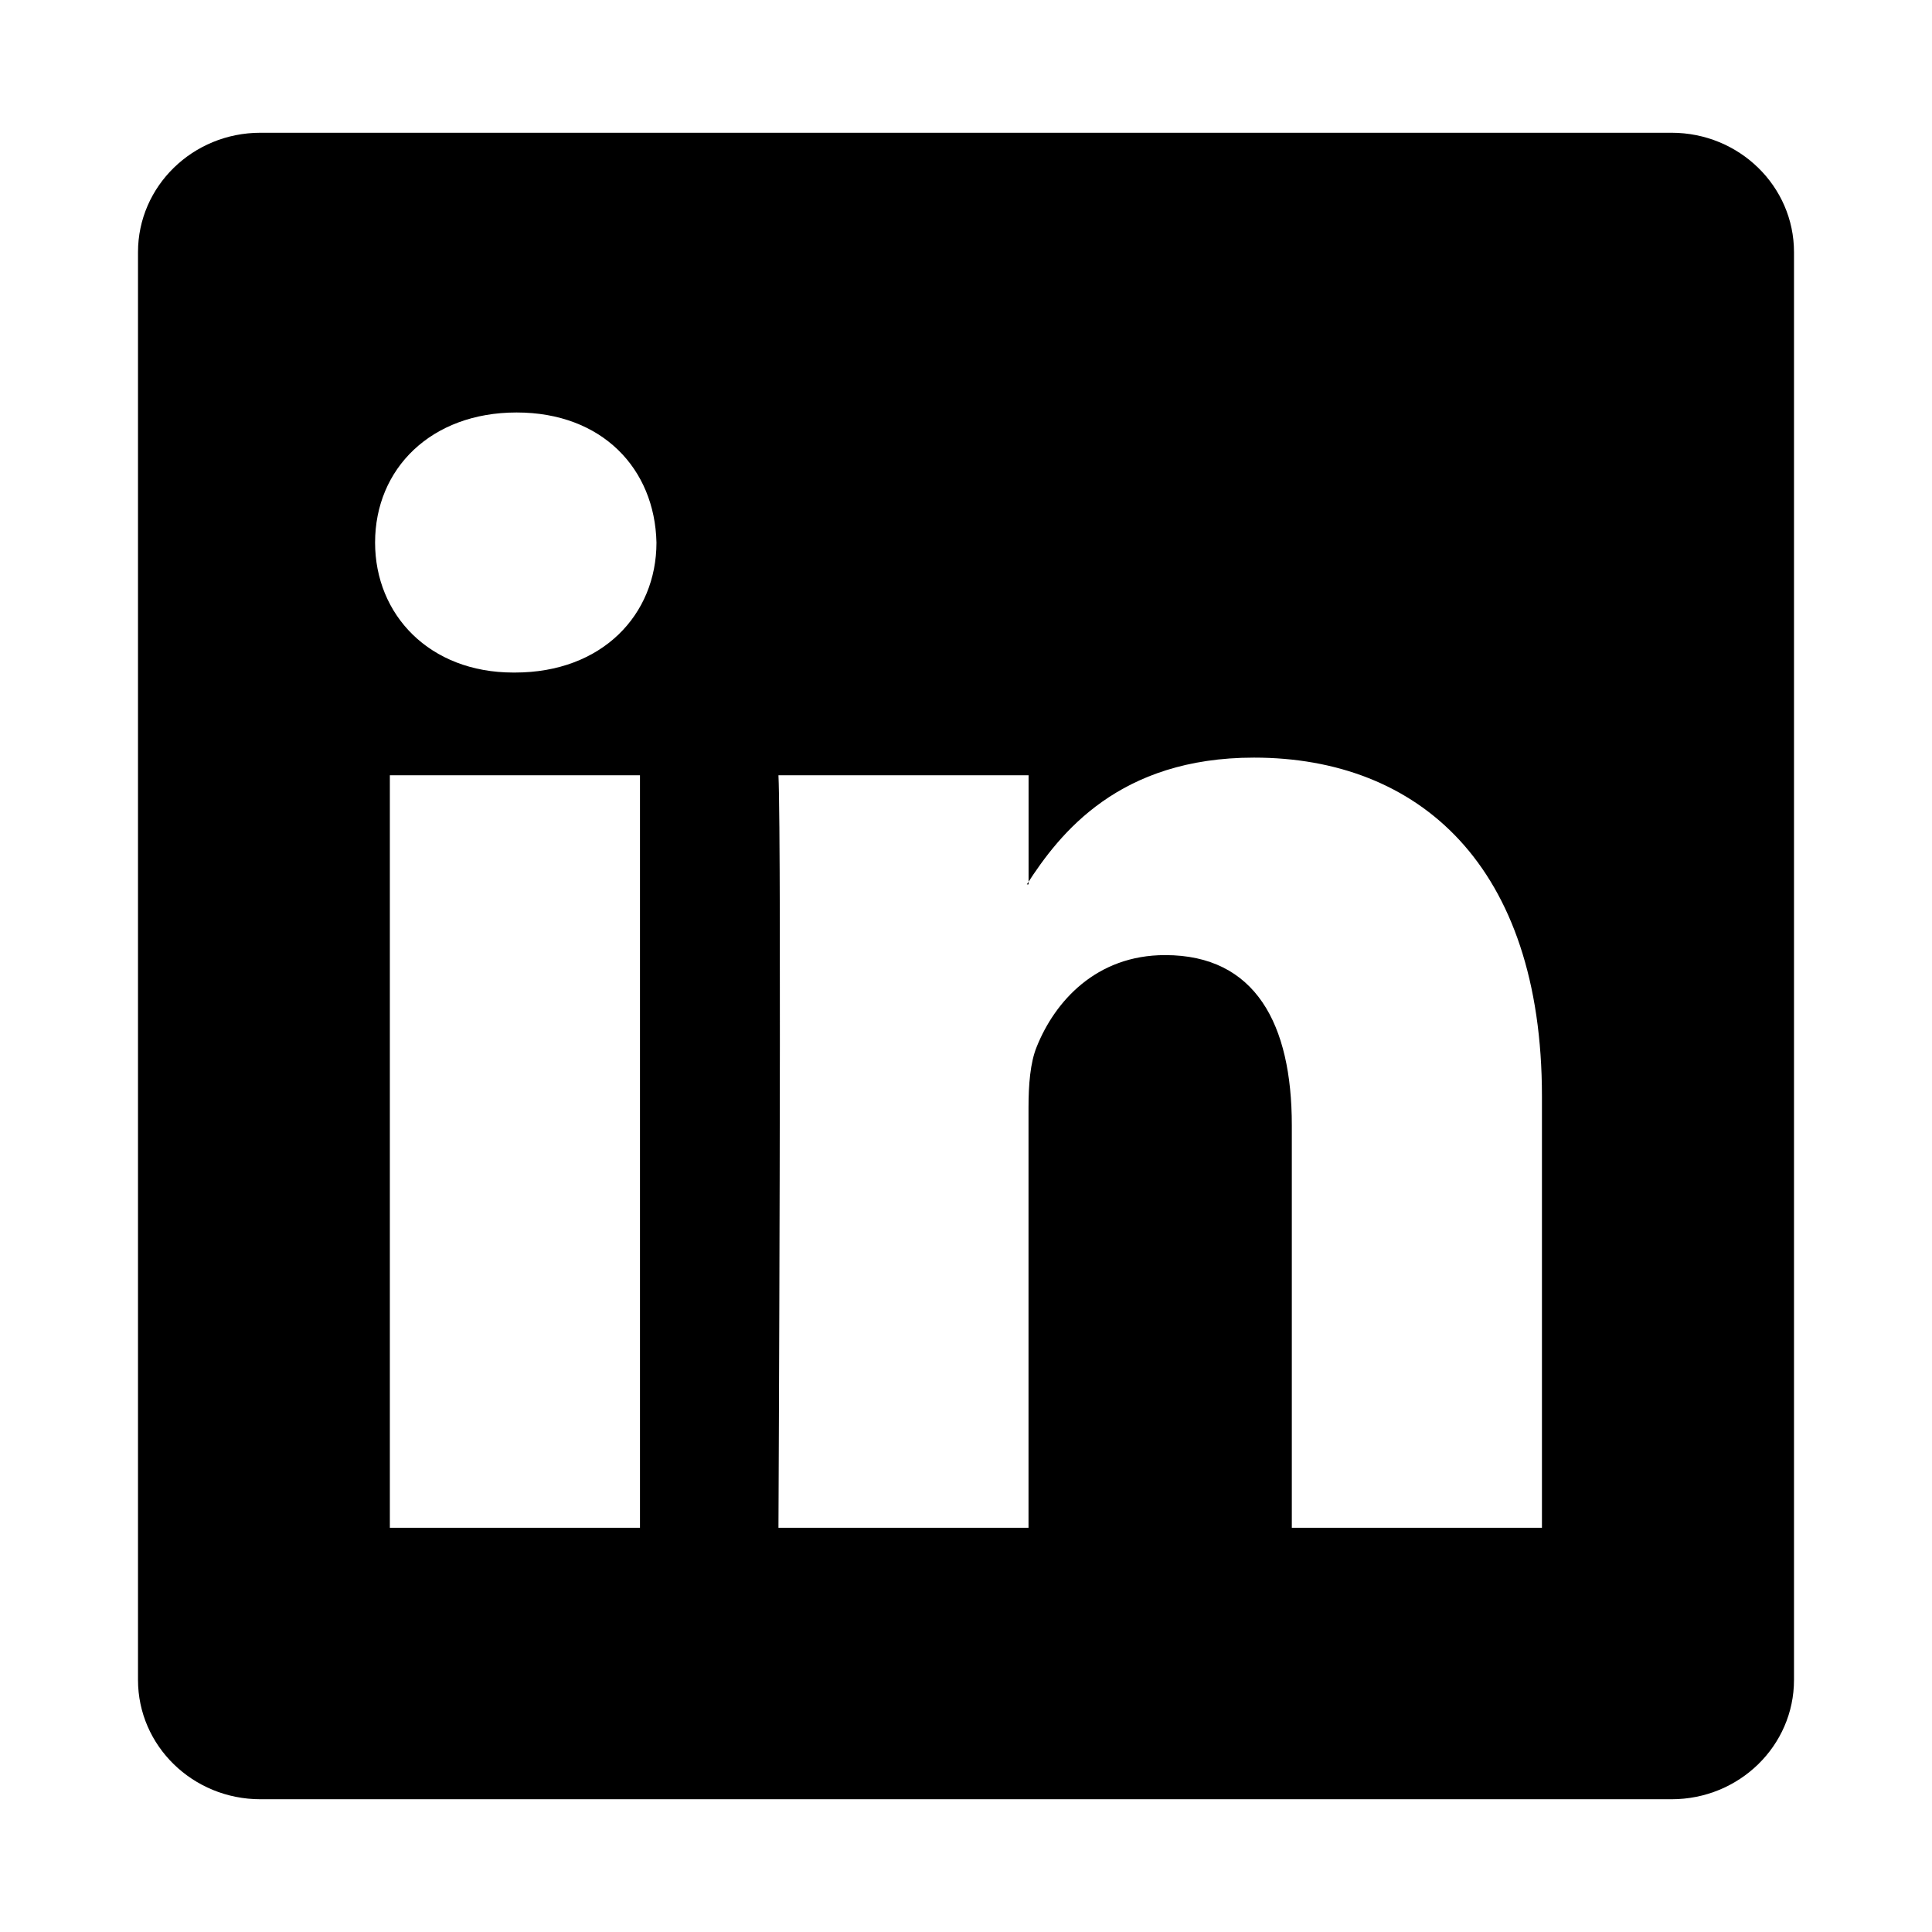
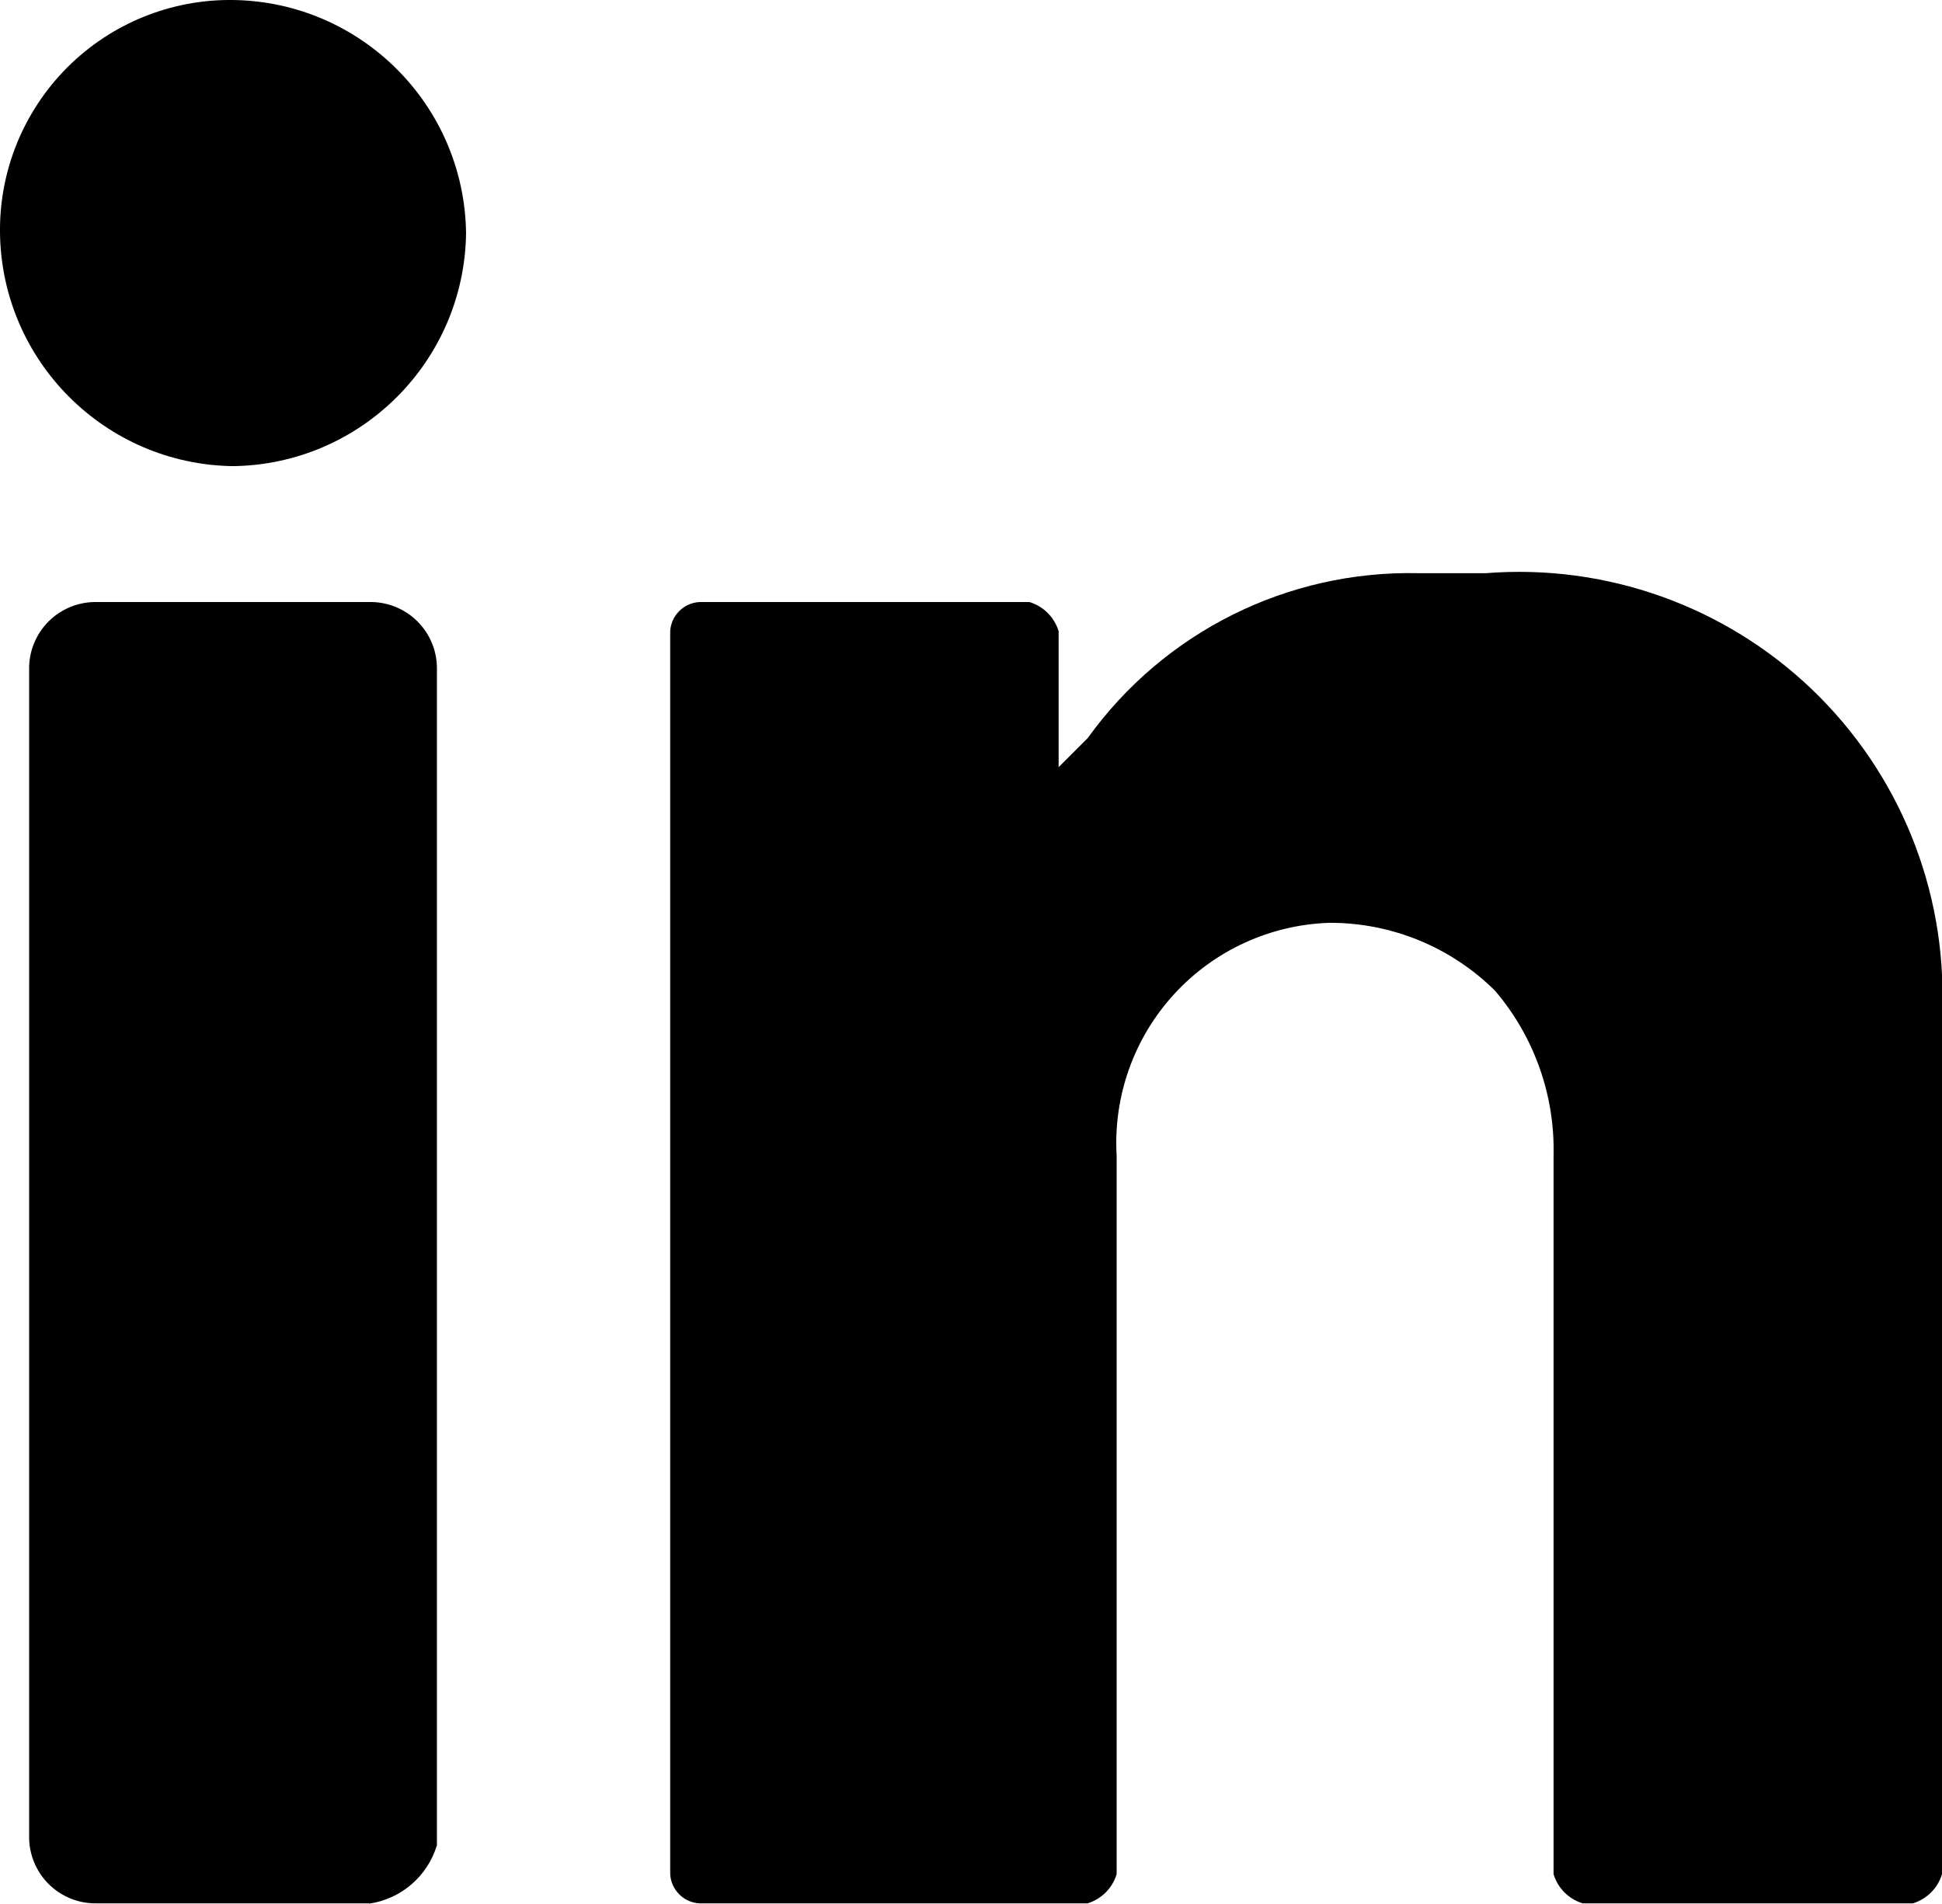
- <svg xmlns="http://www.w3.org/2000/svg" viewBox="0 0 28 28" fill="currentColor">
-   <path d="M2,3.654 C2,2.699 2.794,1.924 3.774,1.924 L24.226,1.924 C25.206,1.924 26,2.699 26,3.654 L26,24.346 C26,25.302 25.206,26.076 24.226,26.076 L3.774,26.076 C2.794,26.076 2,25.302 2,24.347 L2,3.654 L2,3.654 Z M9.275,22.142 L9.275,11.236 L5.65,11.236 L5.65,22.142 L9.276,22.142 L9.275,22.142 Z M7.463,9.747 C8.727,9.747 9.514,8.909 9.514,7.863 C9.49,6.793 8.727,5.978 7.487,5.978 C6.247,5.978 5.436,6.793 5.436,7.863 C5.436,8.909 6.223,9.747 7.44,9.747 L7.463,9.747 L7.463,9.747 Z M11.282,22.142 L14.906,22.142 L14.906,16.052 C14.906,15.726 14.93,15.4 15.026,15.168 C15.288,14.516 15.884,13.842 16.886,13.842 C18.197,13.842 18.722,14.842 18.722,16.308 L18.722,22.142 L22.347,22.142 L22.347,15.889 C22.347,12.539 20.558,10.98 18.174,10.98 C16.218,10.98 15.36,12.073 14.882,12.817 L14.907,12.817 L14.907,11.236 L11.282,11.236 C11.329,12.259 11.282,22.142 11.282,22.142 L11.282,22.142 Z" />
+ <svg xmlns="http://www.w3.org/2000/svg" id="linkedin" width="36.522" height="35.794" viewBox="0 0 36.522 35.794">
+   <path id="Fill" d="M36.522,19.693h0V35.946a.823.823,0,0,1-.548.548H29.765a.823.823,0,0,1-.548-.548V22.432a4.608,4.608,0,0,0-1.1-3.1,4.405,4.405,0,0,0-3.1-1.278A4.141,4.141,0,0,0,21,22.432V35.946a.823.823,0,0,1-.548.548h-7.3a.583.583,0,0,1-.548-.548V12.57a.583.583,0,0,1,.548-.548h6.209a.823.823,0,0,1,.548.548v2.557l.548-.548a7.452,7.452,0,0,1,6.209-3.1h1.278a7.961,7.961,0,0,1,8.583,8.218M6.939,36.494H1.826A1.248,1.248,0,0,1,.548,35.216V13.3a1.248,1.248,0,0,1,1.278-1.278H6.939A1.248,1.248,0,0,1,8.217,13.3V35.4a1.567,1.567,0,0,1-1.278,1.1M4.383.7A4.444,4.444,0,0,1,8.765,5.083,4.441,4.441,0,0,1,4.383,9.466,4.444,4.444,0,0,1,0,5.083,4.326,4.326,0,0,1,4.383.7" transform="translate(0 -0.7)" />
</svg>
